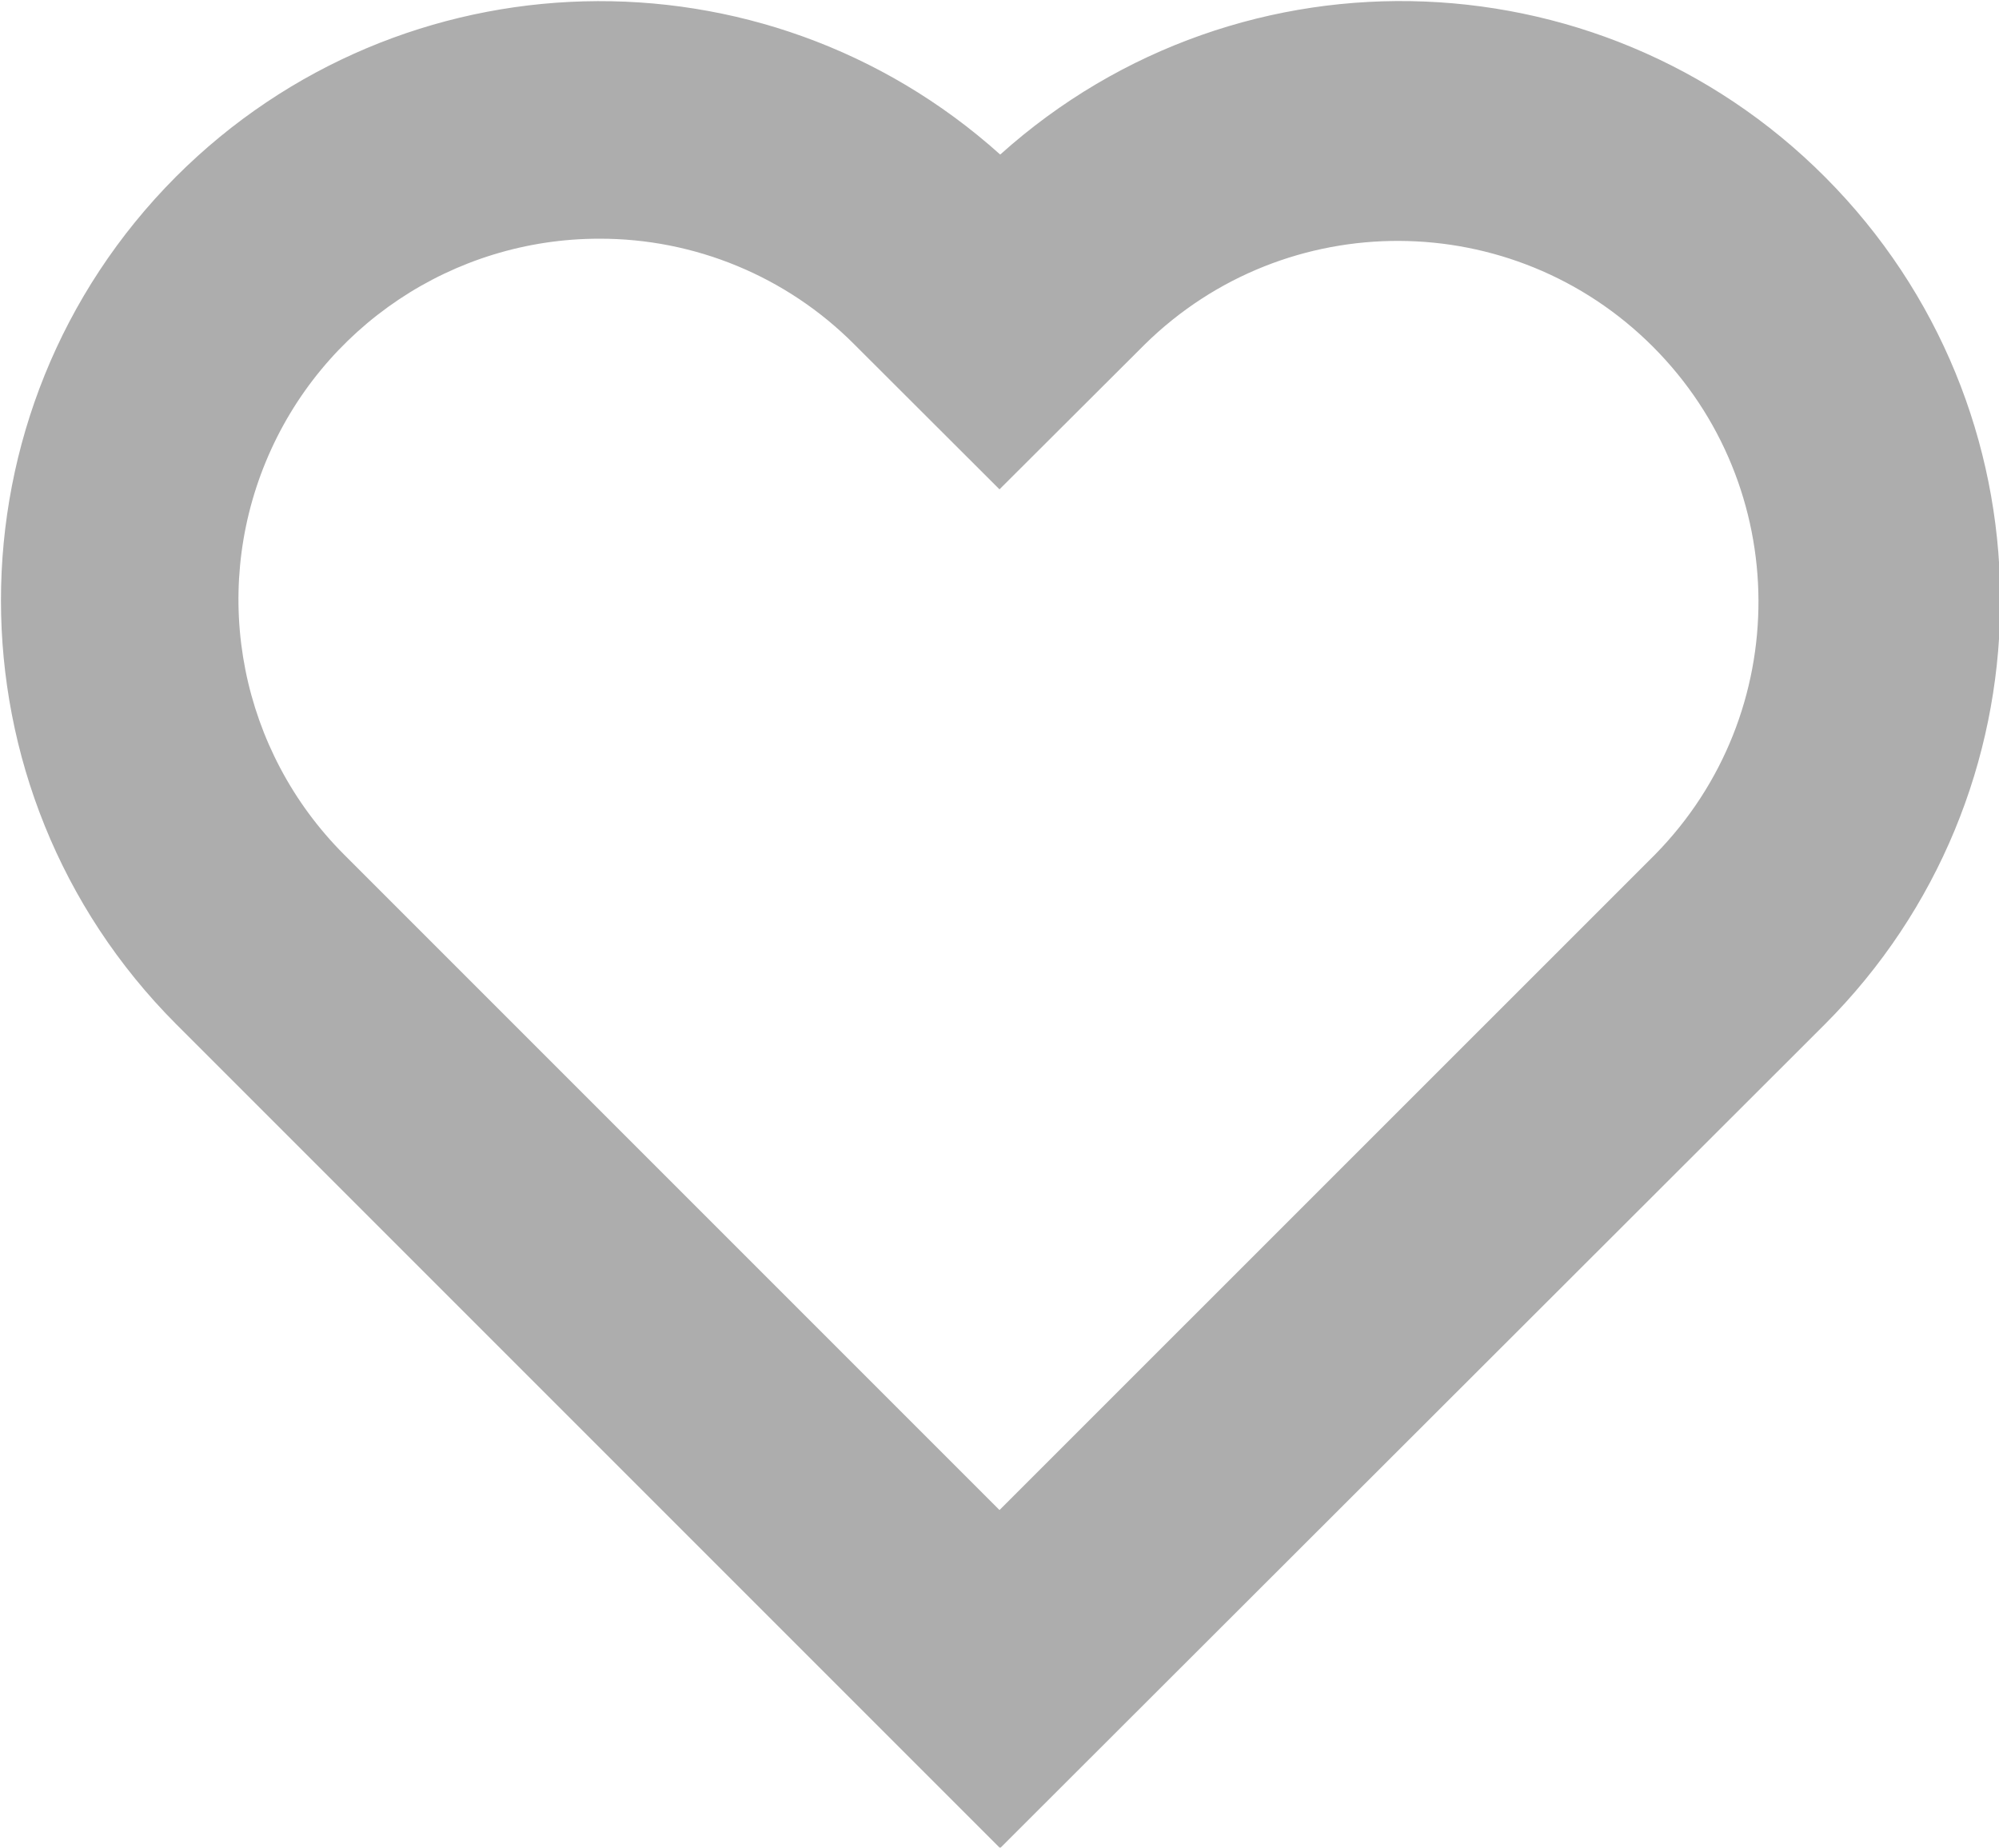
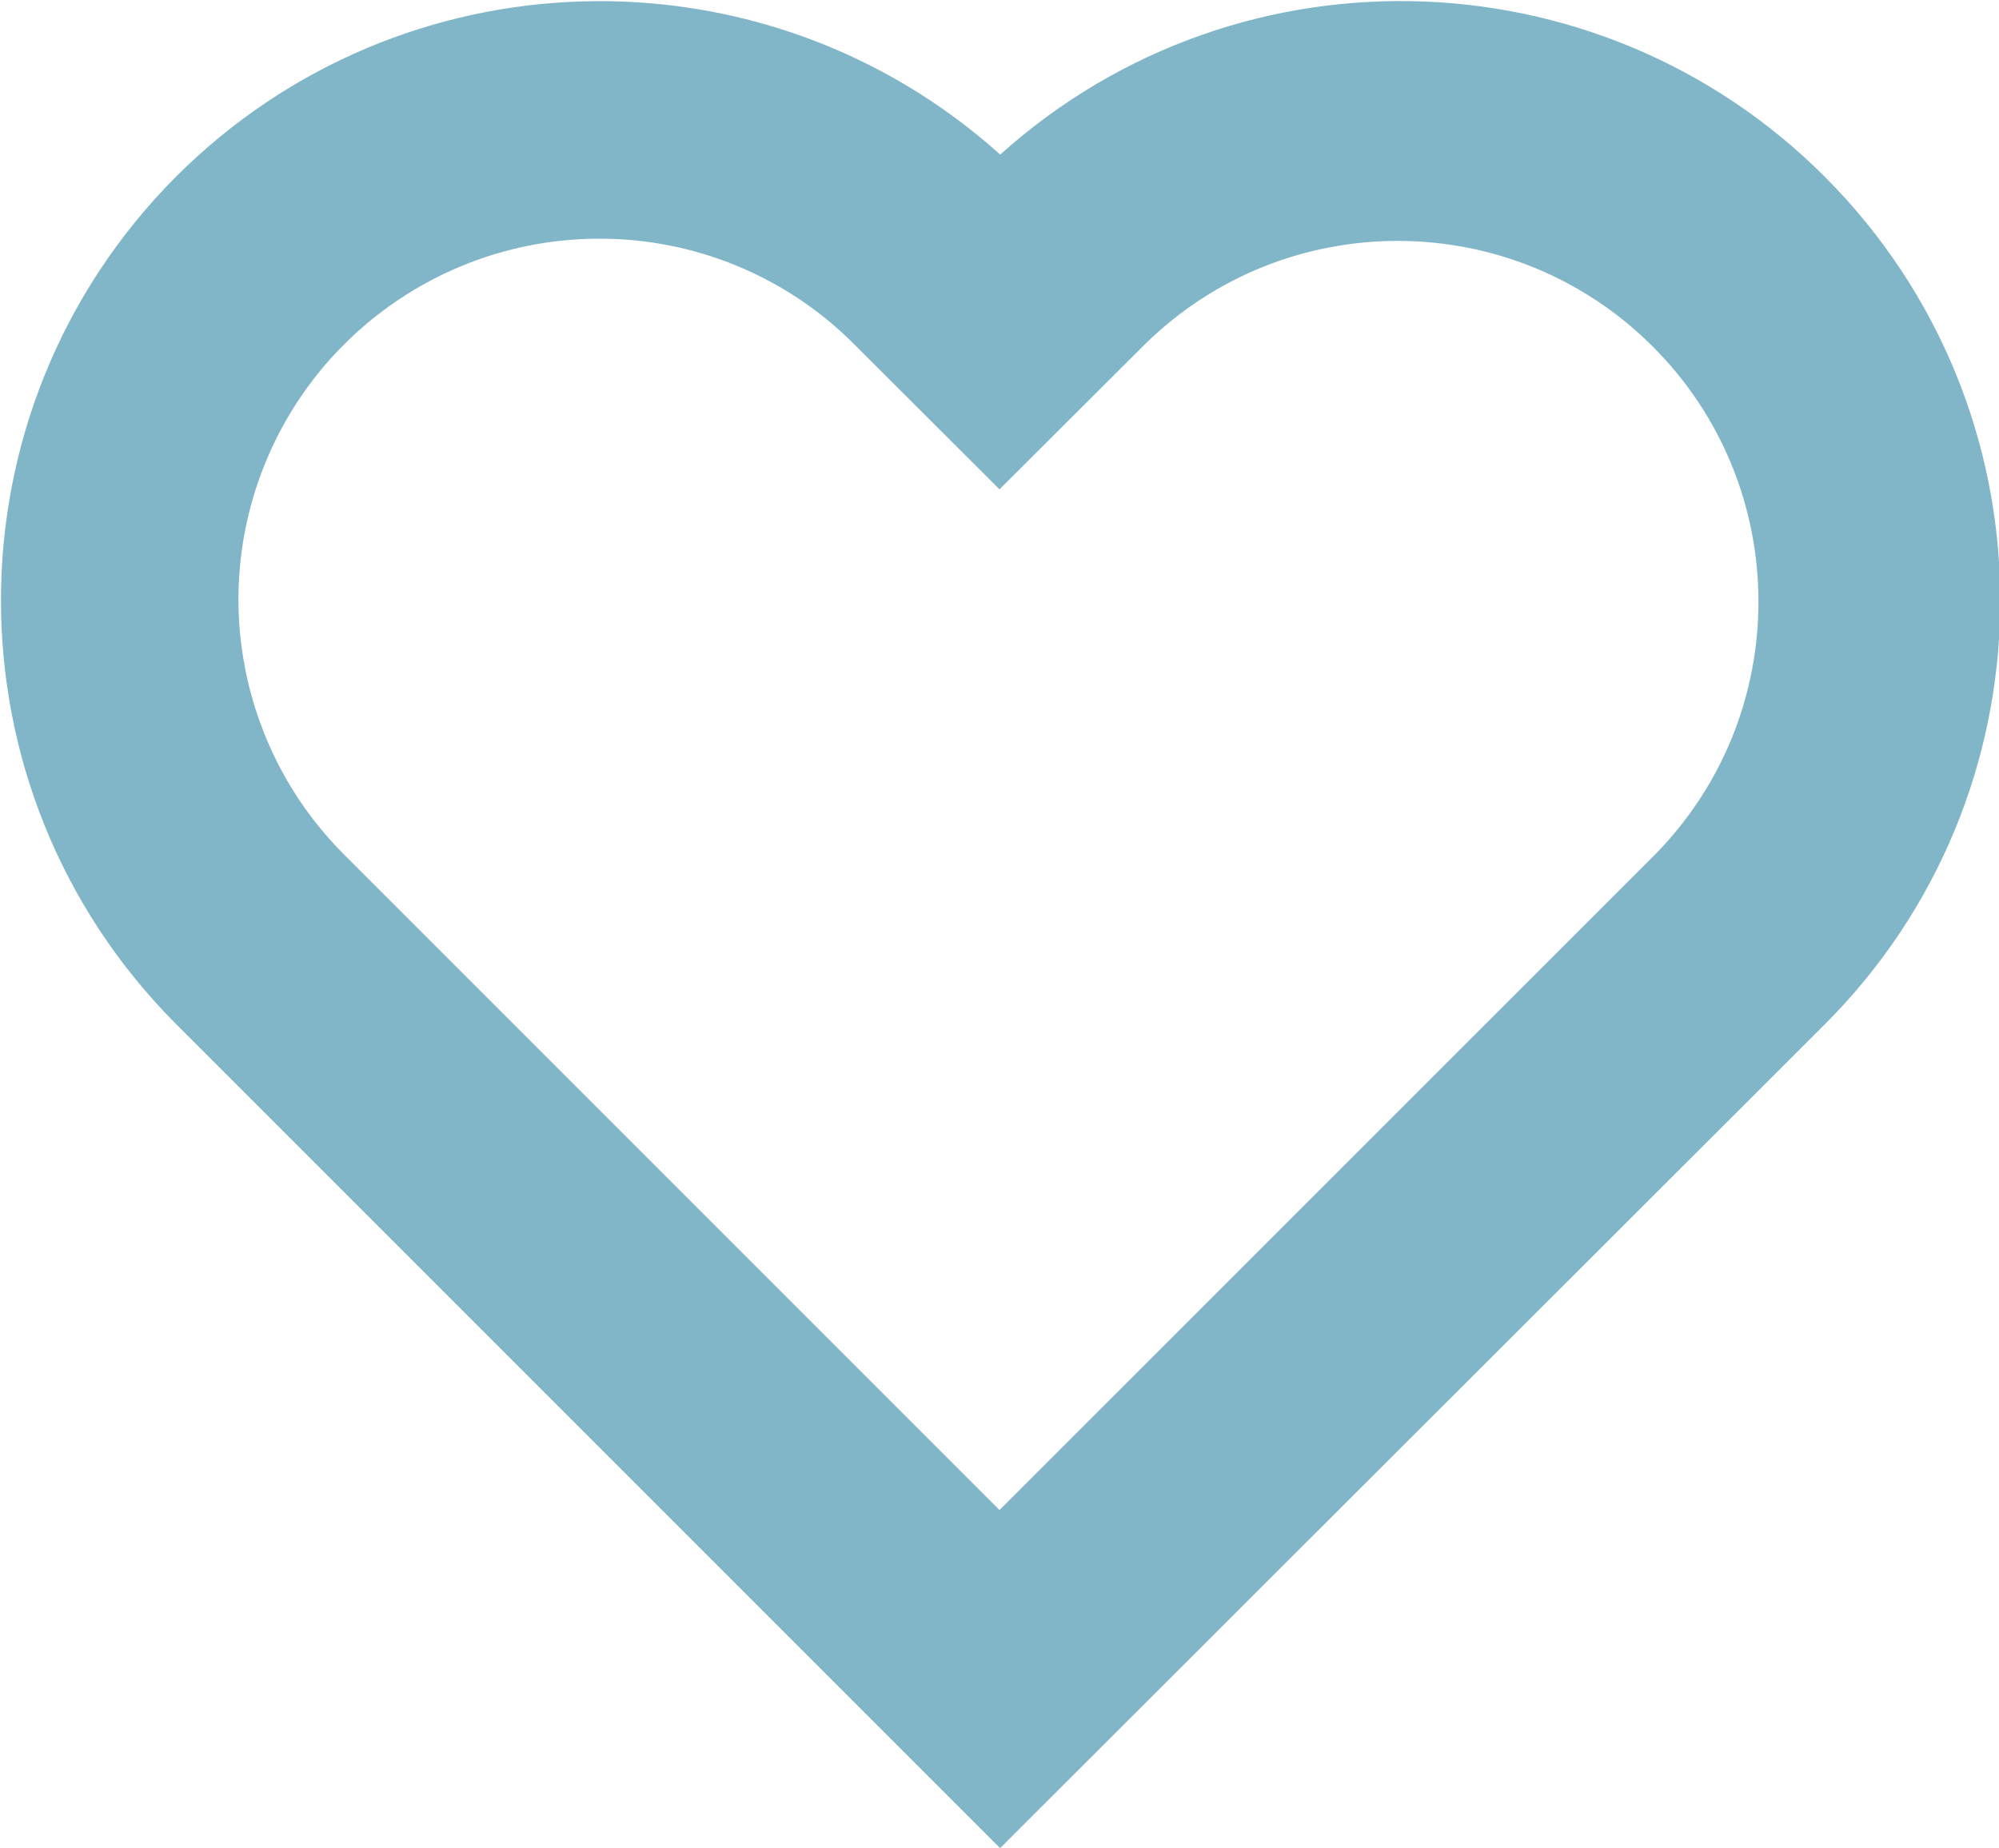
<svg xmlns="http://www.w3.org/2000/svg" id="Group_3_Copy_3" data-name="Group 3 Copy 3" width="16.75" height="15.48" viewBox="0 0 16.75 15.48">
  <defs>
    <clipPath id="clip-path">
      <path id="Clip_2" data-name="Clip 2" d="M0,0H16.75V15.48H0Z" fill="rgba(0,0,0,0)" />
    </clipPath>
  </defs>
  <path id="Clip_2-2" data-name="Clip 2" d="M0,0H16.75V15.48H0Z" fill="none" />
  <g id="Group_3_Copy_3-2" data-name="Group 3 Copy 3" clip-path="url(#clip-path)">
-     <path id="Fill_1" data-name="Fill 1" d="M8.375,15.48h0l-6.9-6.9a5.029,5.029,0,0,1,0-7.1,5.022,5.022,0,0,1,6.906-.185,5.023,5.023,0,0,1,6.908,7.289l-6.908,6.9ZM5.02,2A3.023,3.023,0,0,0,2.883,7.16l5.492,5.492L13.868,7.16A3.023,3.023,0,0,0,9.593,2.885L8.375,4.1,7.158,2.885A3.006,3.006,0,0,0,5.02,2Z" transform="translate(0)" fill="#ADADAD" />
+     <path id="Fill_1" data-name="Fill 1" d="M8.375,15.48h0l-6.9-6.9a5.029,5.029,0,0,1,0-7.1,5.022,5.022,0,0,1,6.906-.185,5.023,5.023,0,0,1,6.908,7.289l-6.908,6.9ZM5.02,2A3.023,3.023,0,0,0,2.883,7.16l5.492,5.492L13.868,7.16A3.023,3.023,0,0,0,9.593,2.885L8.375,4.1,7.158,2.885A3.006,3.006,0,0,0,5.02,2Z" transform="translate(0)" fill="#81B6C8" />
  </g>
</svg>
